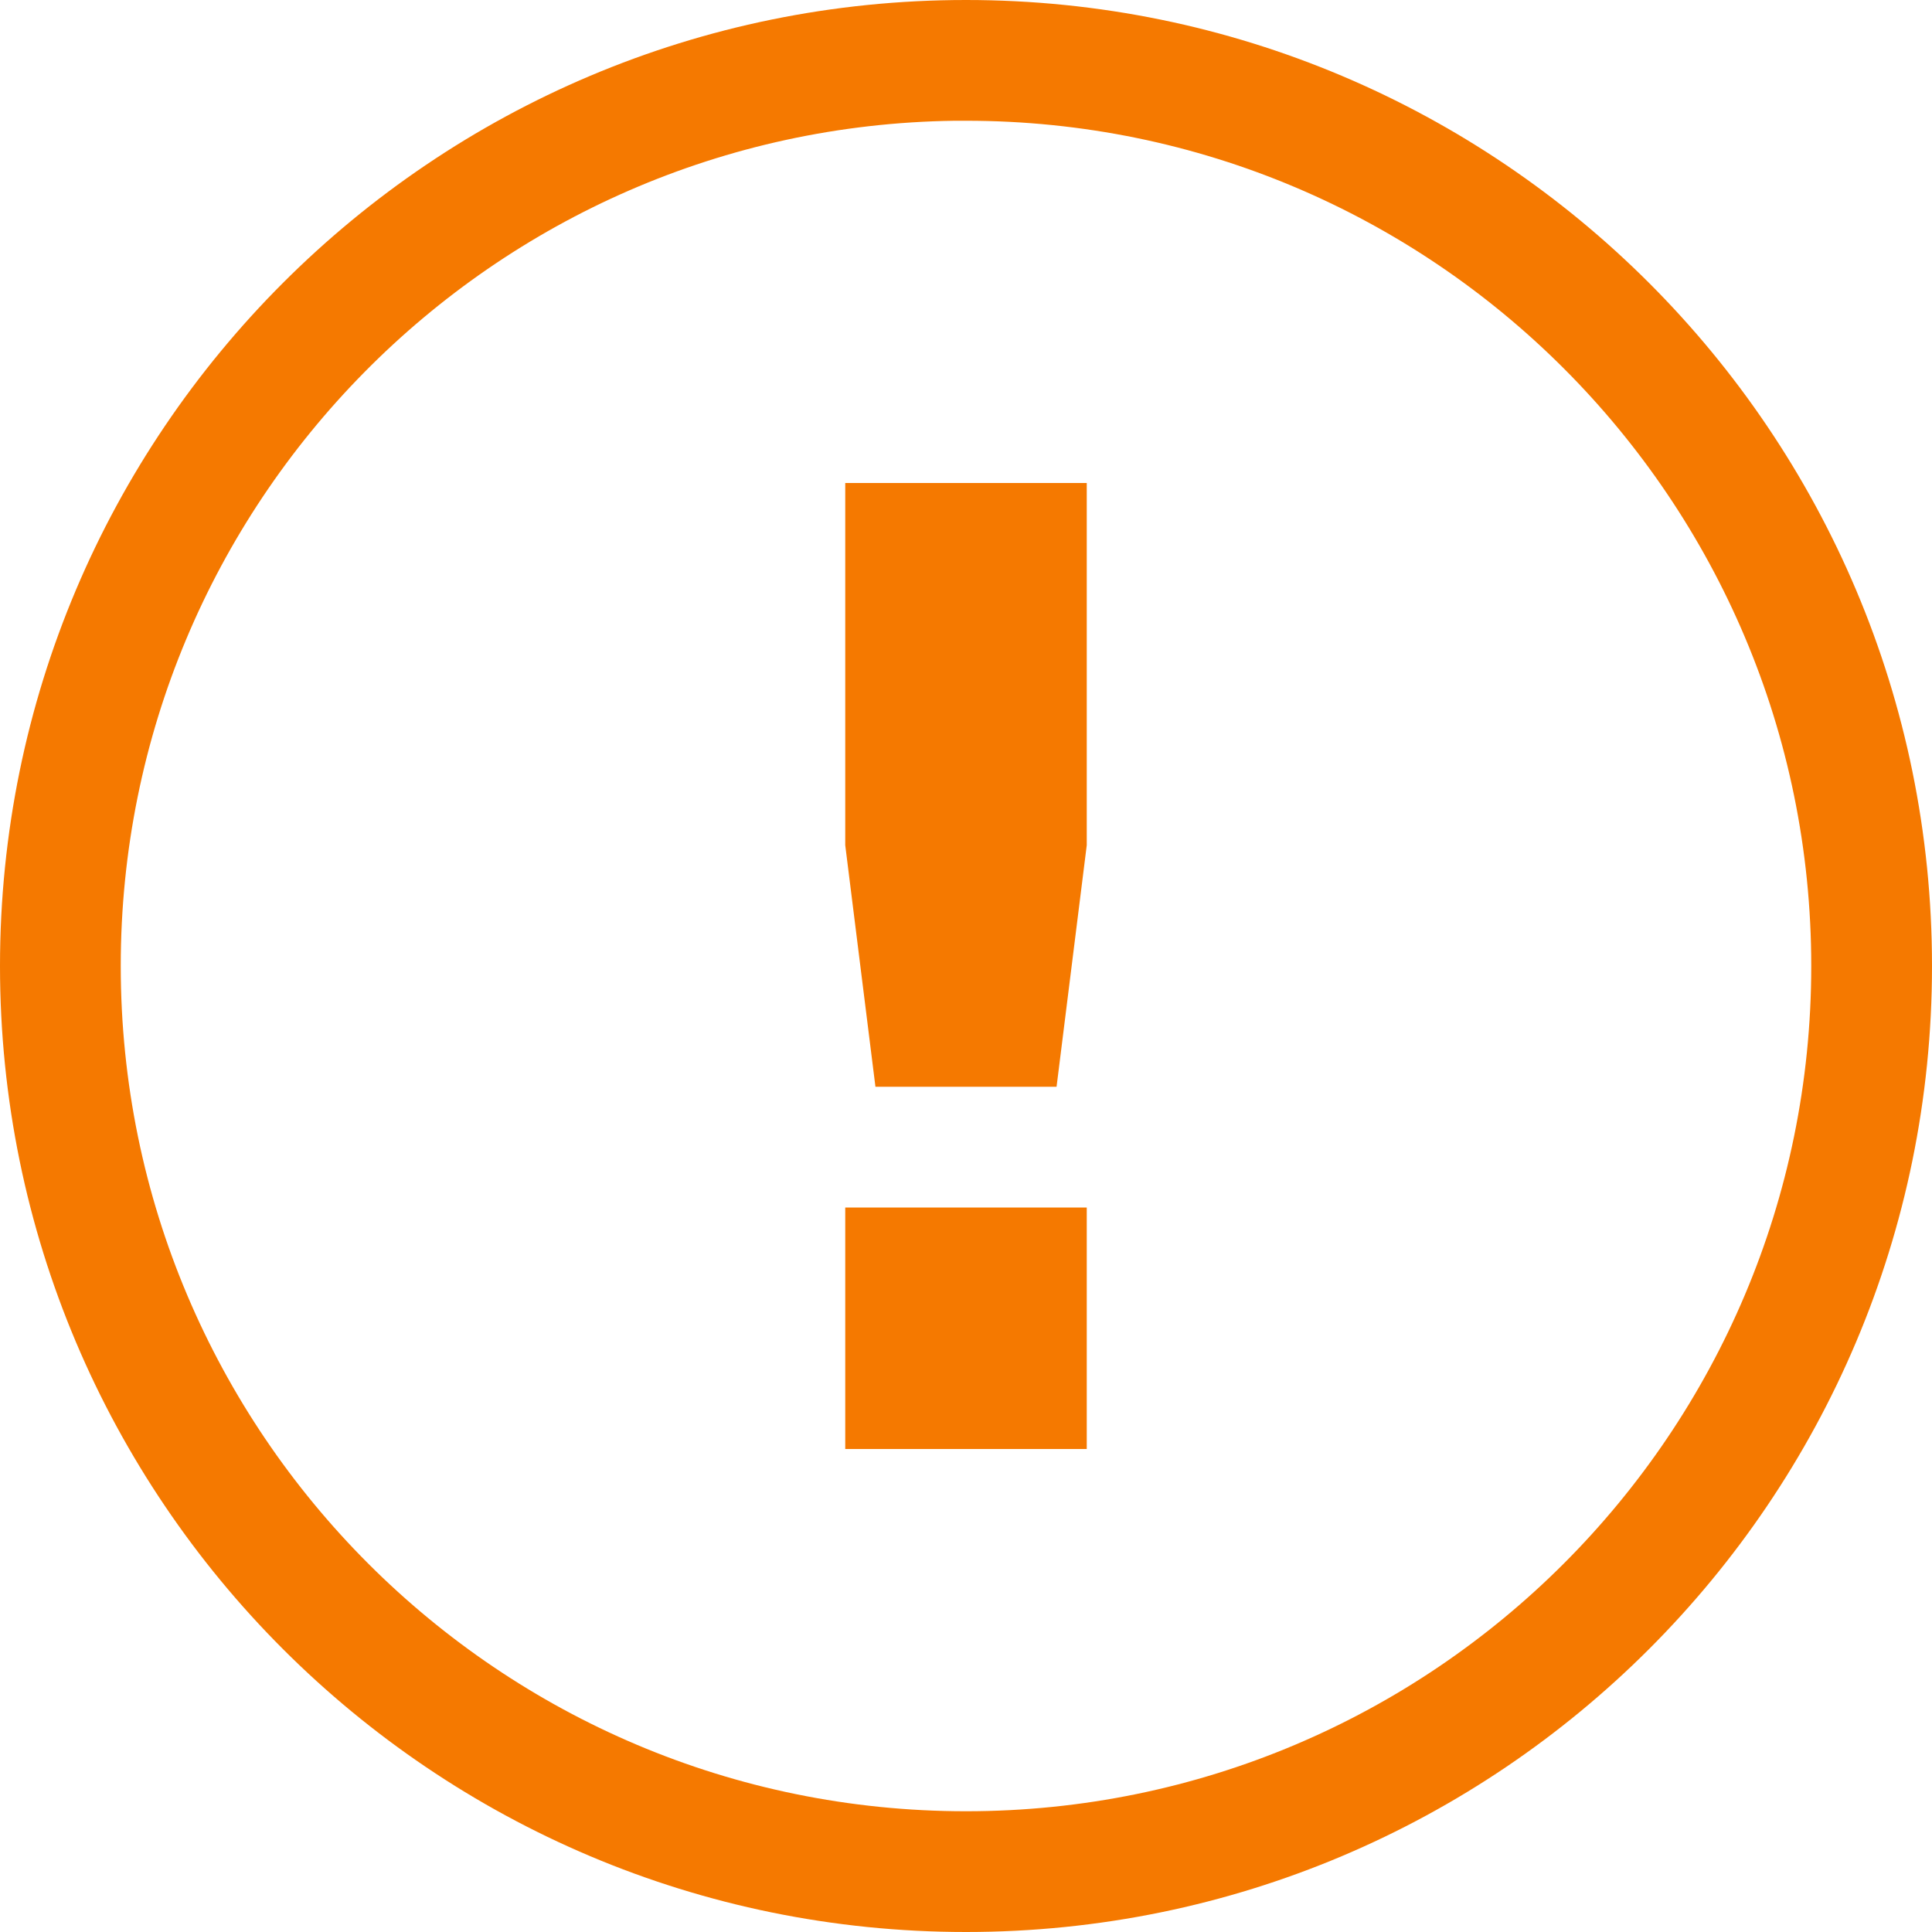
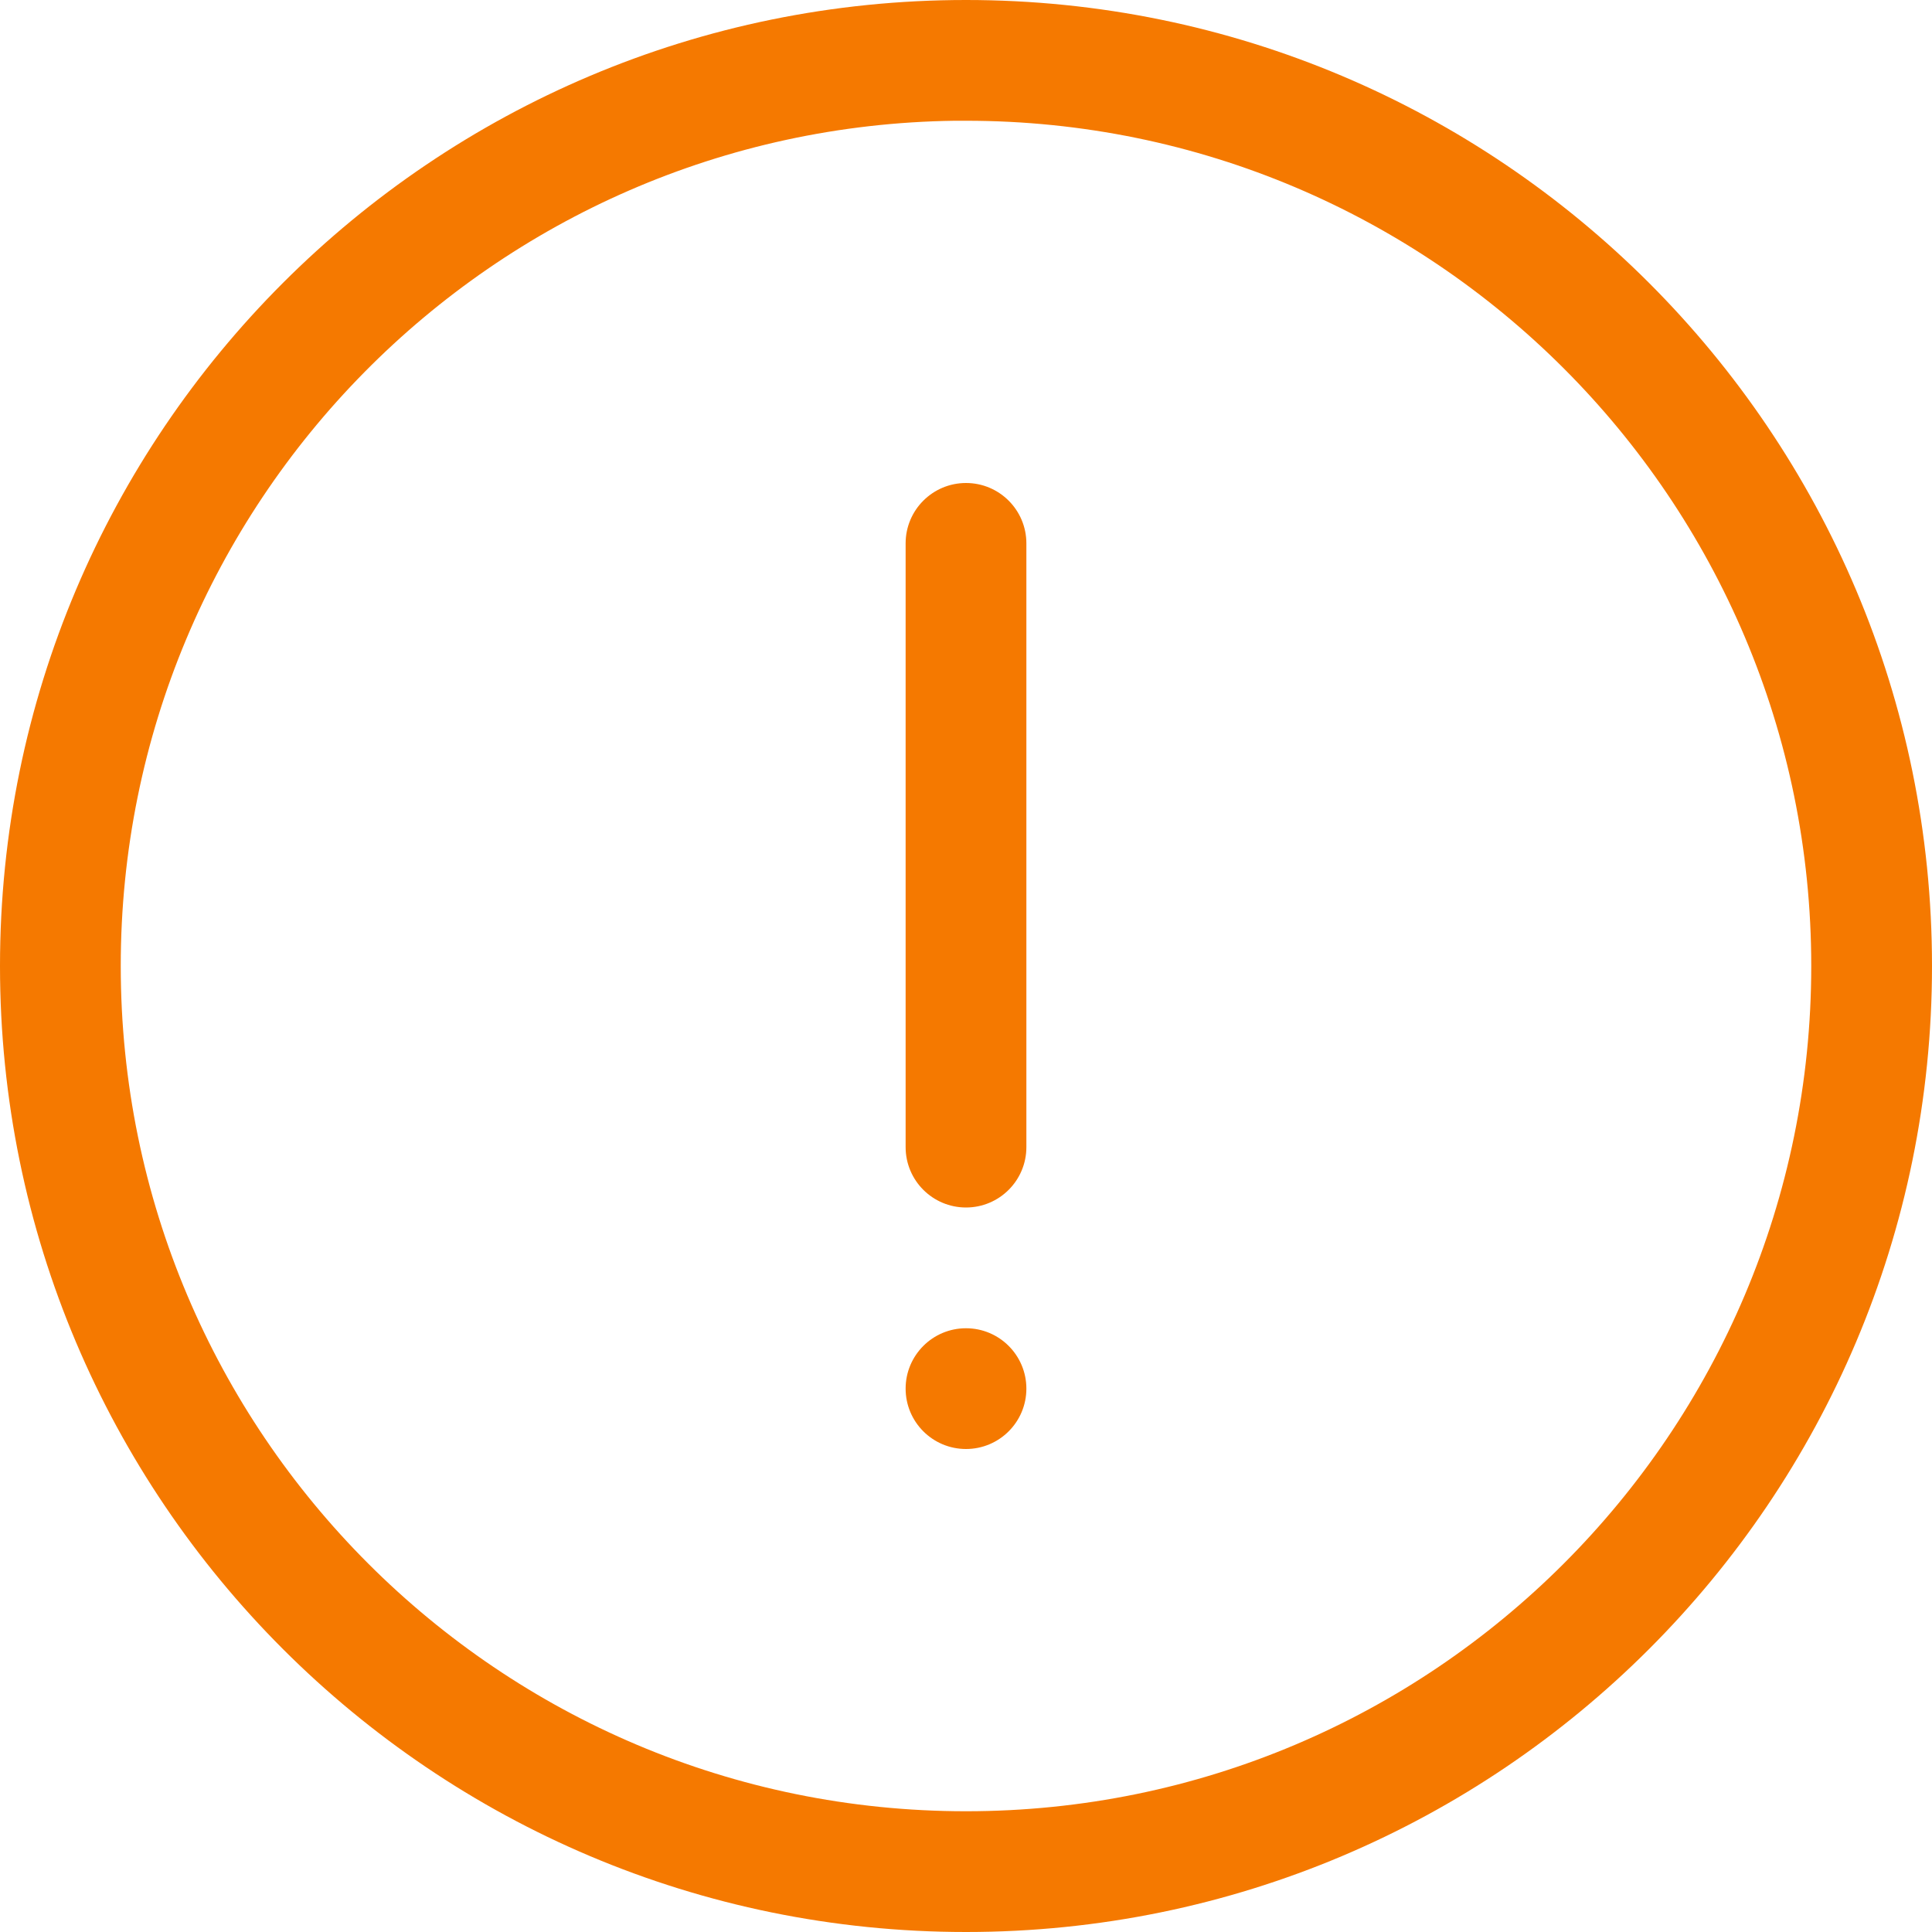
<svg xmlns="http://www.w3.org/2000/svg" width="16" height="16" enable-background="new" version="1.1">
-   <path class="warning" d="m7 4h2v3l-0.25 2h-1.5l-0.25-2zm0 6h2v2h-2z" fill="#f57900" />
  <path class="warning" d="m8 0a8 8 0 0 0-8 8 8 8 0 0 0 8 8 8 8 0 0 0 8-8 8 8 0 0 0-8-8zm-0.094 1a7 7 0 0 1 0.094 0 7 7 0 0 1 7 7 7 7 0 0 1-7 7 7 7 0 0 1-7-7 7 7 0 0 1 6.906-7z" fill="#f57900" />
+   <rect x="7.5" y="4" width="1" height="6" rx=".5" ry=".5" fill="#f57900" style="paint-order:markers fill stroke" />
+   <rect x="7.5" y="11" width="1" height="1" rx=".5" ry=".5" fill="#f57900" style="paint-order:markers fill stroke" />
</svg>
